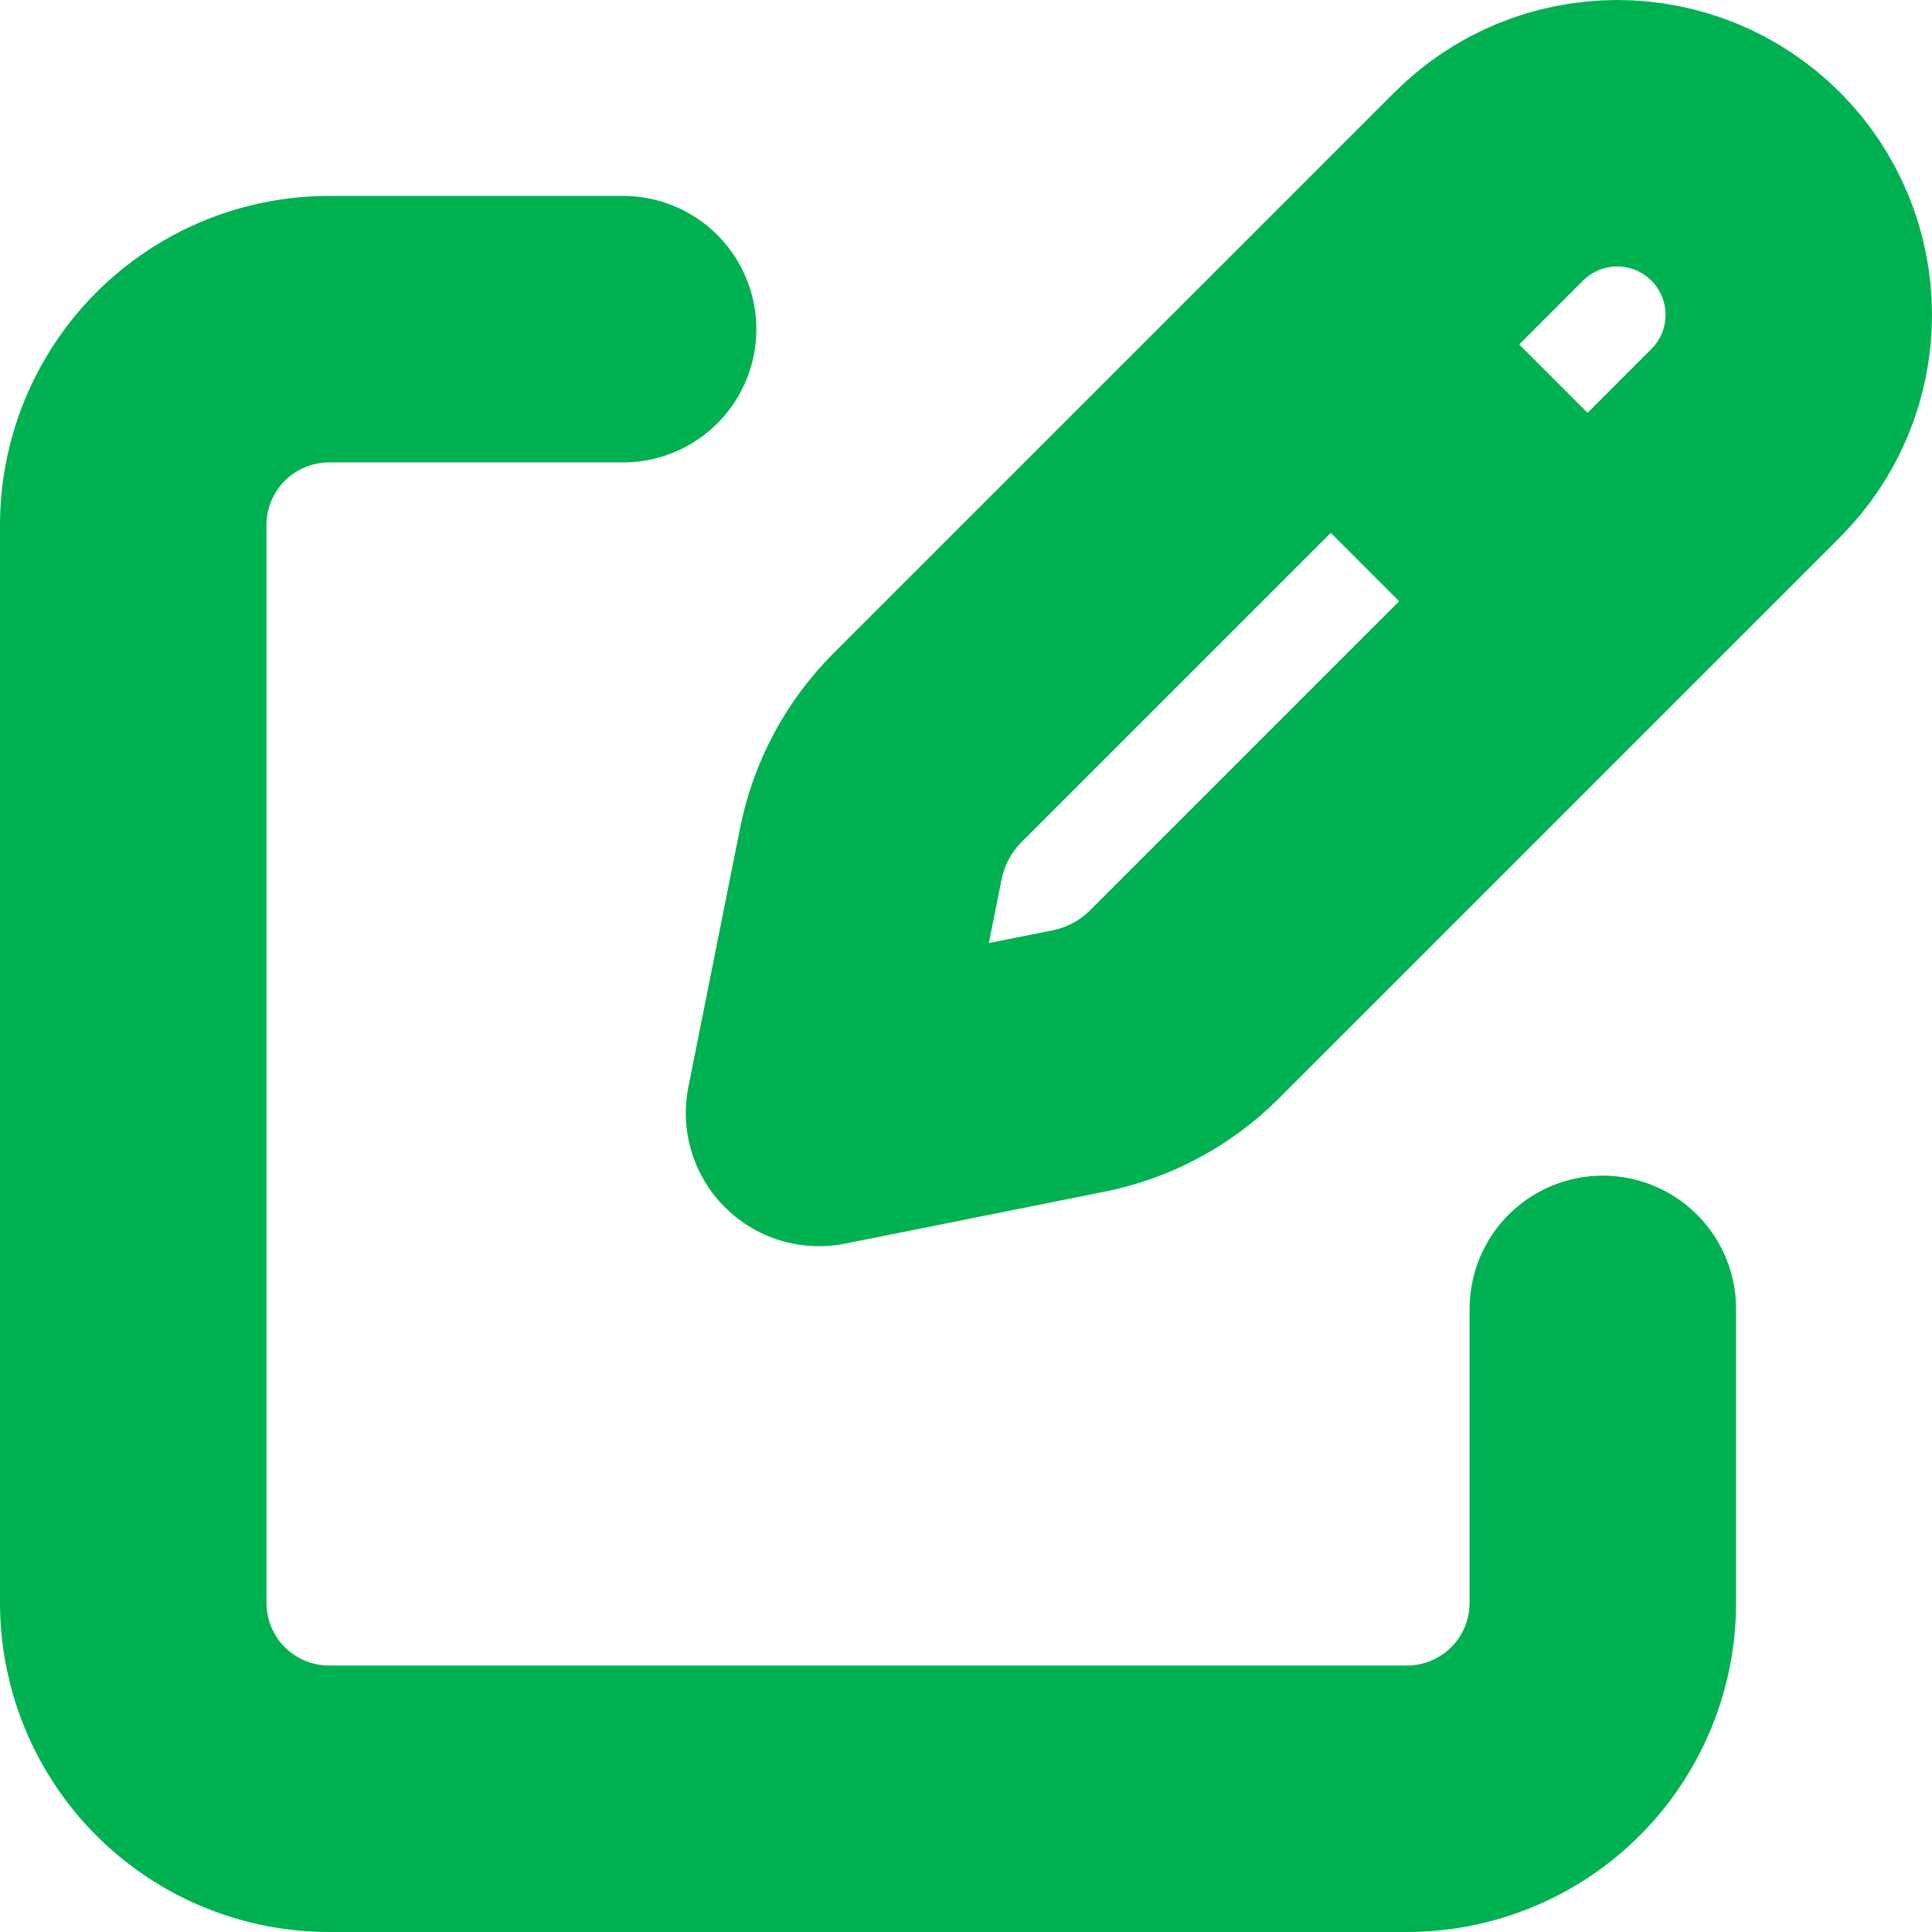
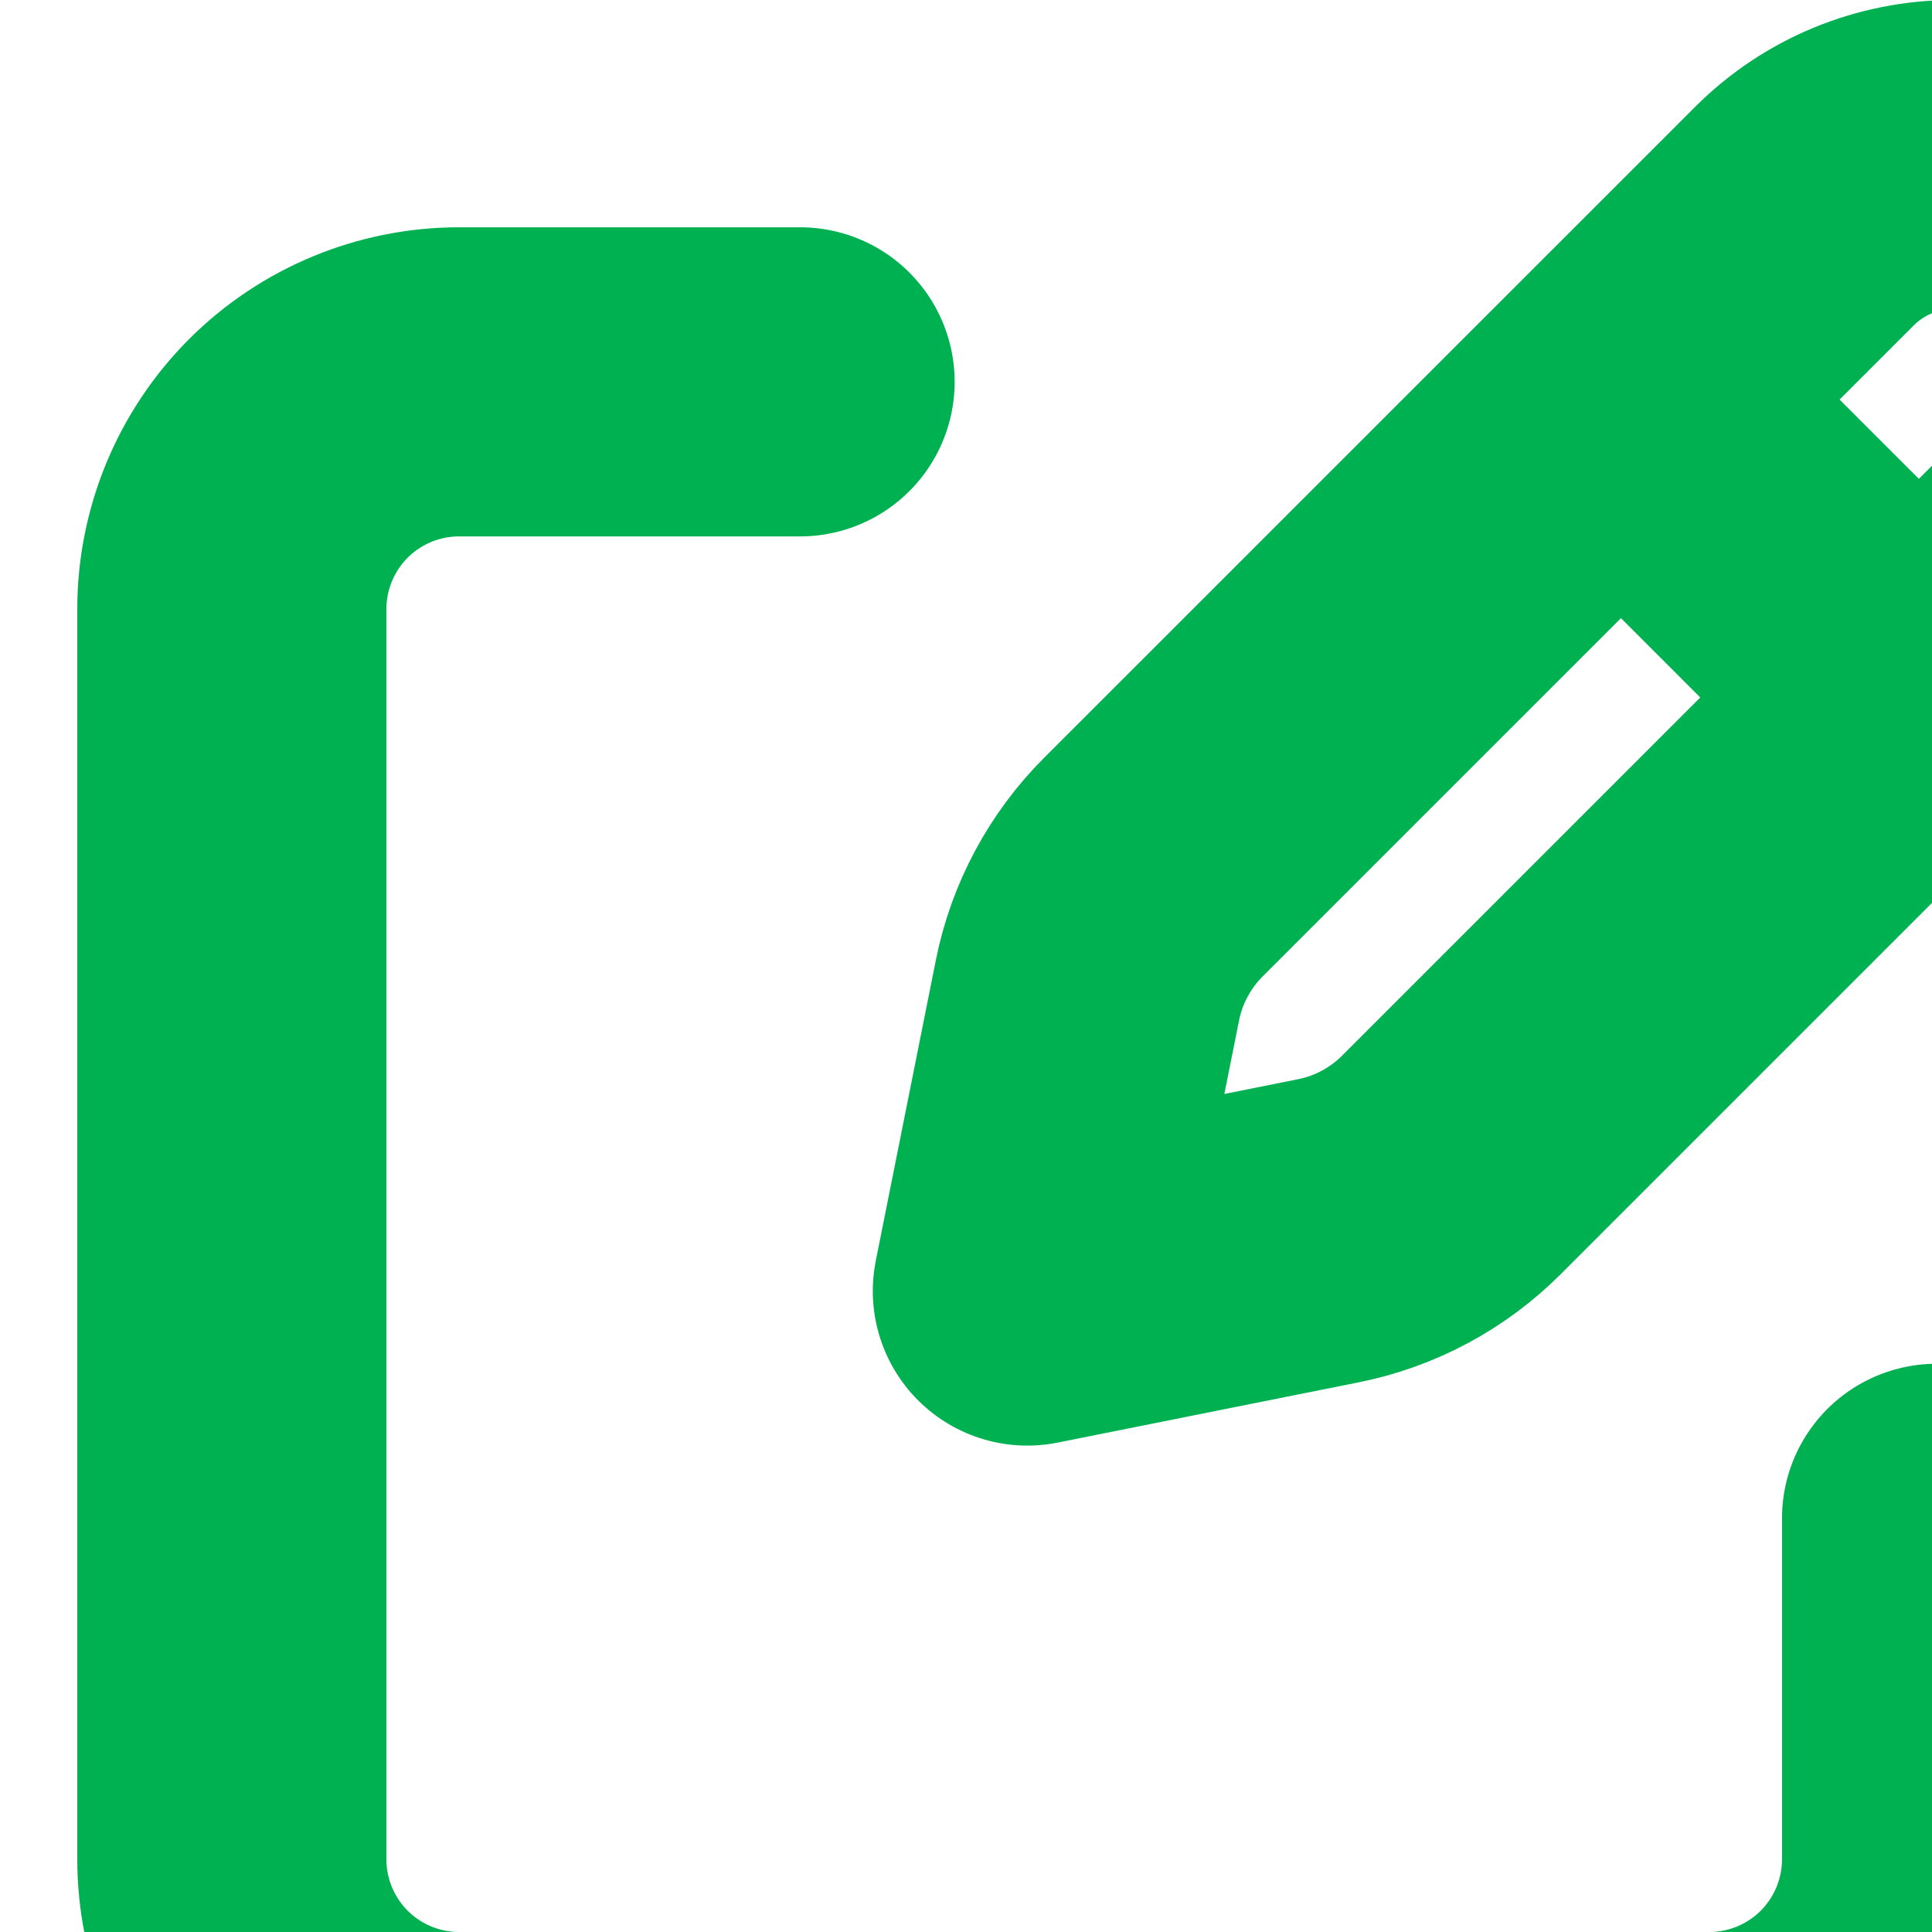
- <svg xmlns="http://www.w3.org/2000/svg" width="29" height="29" viewBox="0 0 29 29" fill="none">
+ <svg xmlns="http://www.w3.org/2000/svg" width="23" height="23" viewBox="0 0 23 25" fill="none">
  <path d="M20.346 5.541L23.459 8.654M22.348 2.798L13.925 11.22C13.49 11.655 13.193 12.209 13.072 12.812L12.294 16.706L16.189 15.926C16.791 15.806 17.345 15.51 17.78 15.075L26.202 6.653C26.455 6.4 26.656 6.099 26.793 5.769C26.93 5.438 27 5.083 27 4.726C27 4.368 26.93 4.013 26.793 3.683C26.656 3.352 26.455 3.051 26.202 2.798C25.949 2.545 25.648 2.344 25.318 2.207C24.987 2.071 24.633 2 24.275 2C23.917 2 23.562 2.071 23.232 2.207C22.901 2.344 22.601 2.545 22.348 2.798Z" stroke="#00B152" stroke-width="4" stroke-linecap="round" stroke-linejoin="round" />
  <path d="M24.059 19.647V24.059C24.059 24.839 23.749 25.587 23.198 26.139C22.646 26.69 21.898 27 21.118 27H4.941C4.161 27 3.413 26.69 2.861 26.139C2.31 25.587 2 24.839 2 24.059V7.882C2 7.102 2.31 6.354 2.861 5.802C3.413 5.251 4.161 4.941 4.941 4.941H9.353" stroke="#00B152" stroke-width="4" stroke-linecap="round" stroke-linejoin="round" />
</svg>
